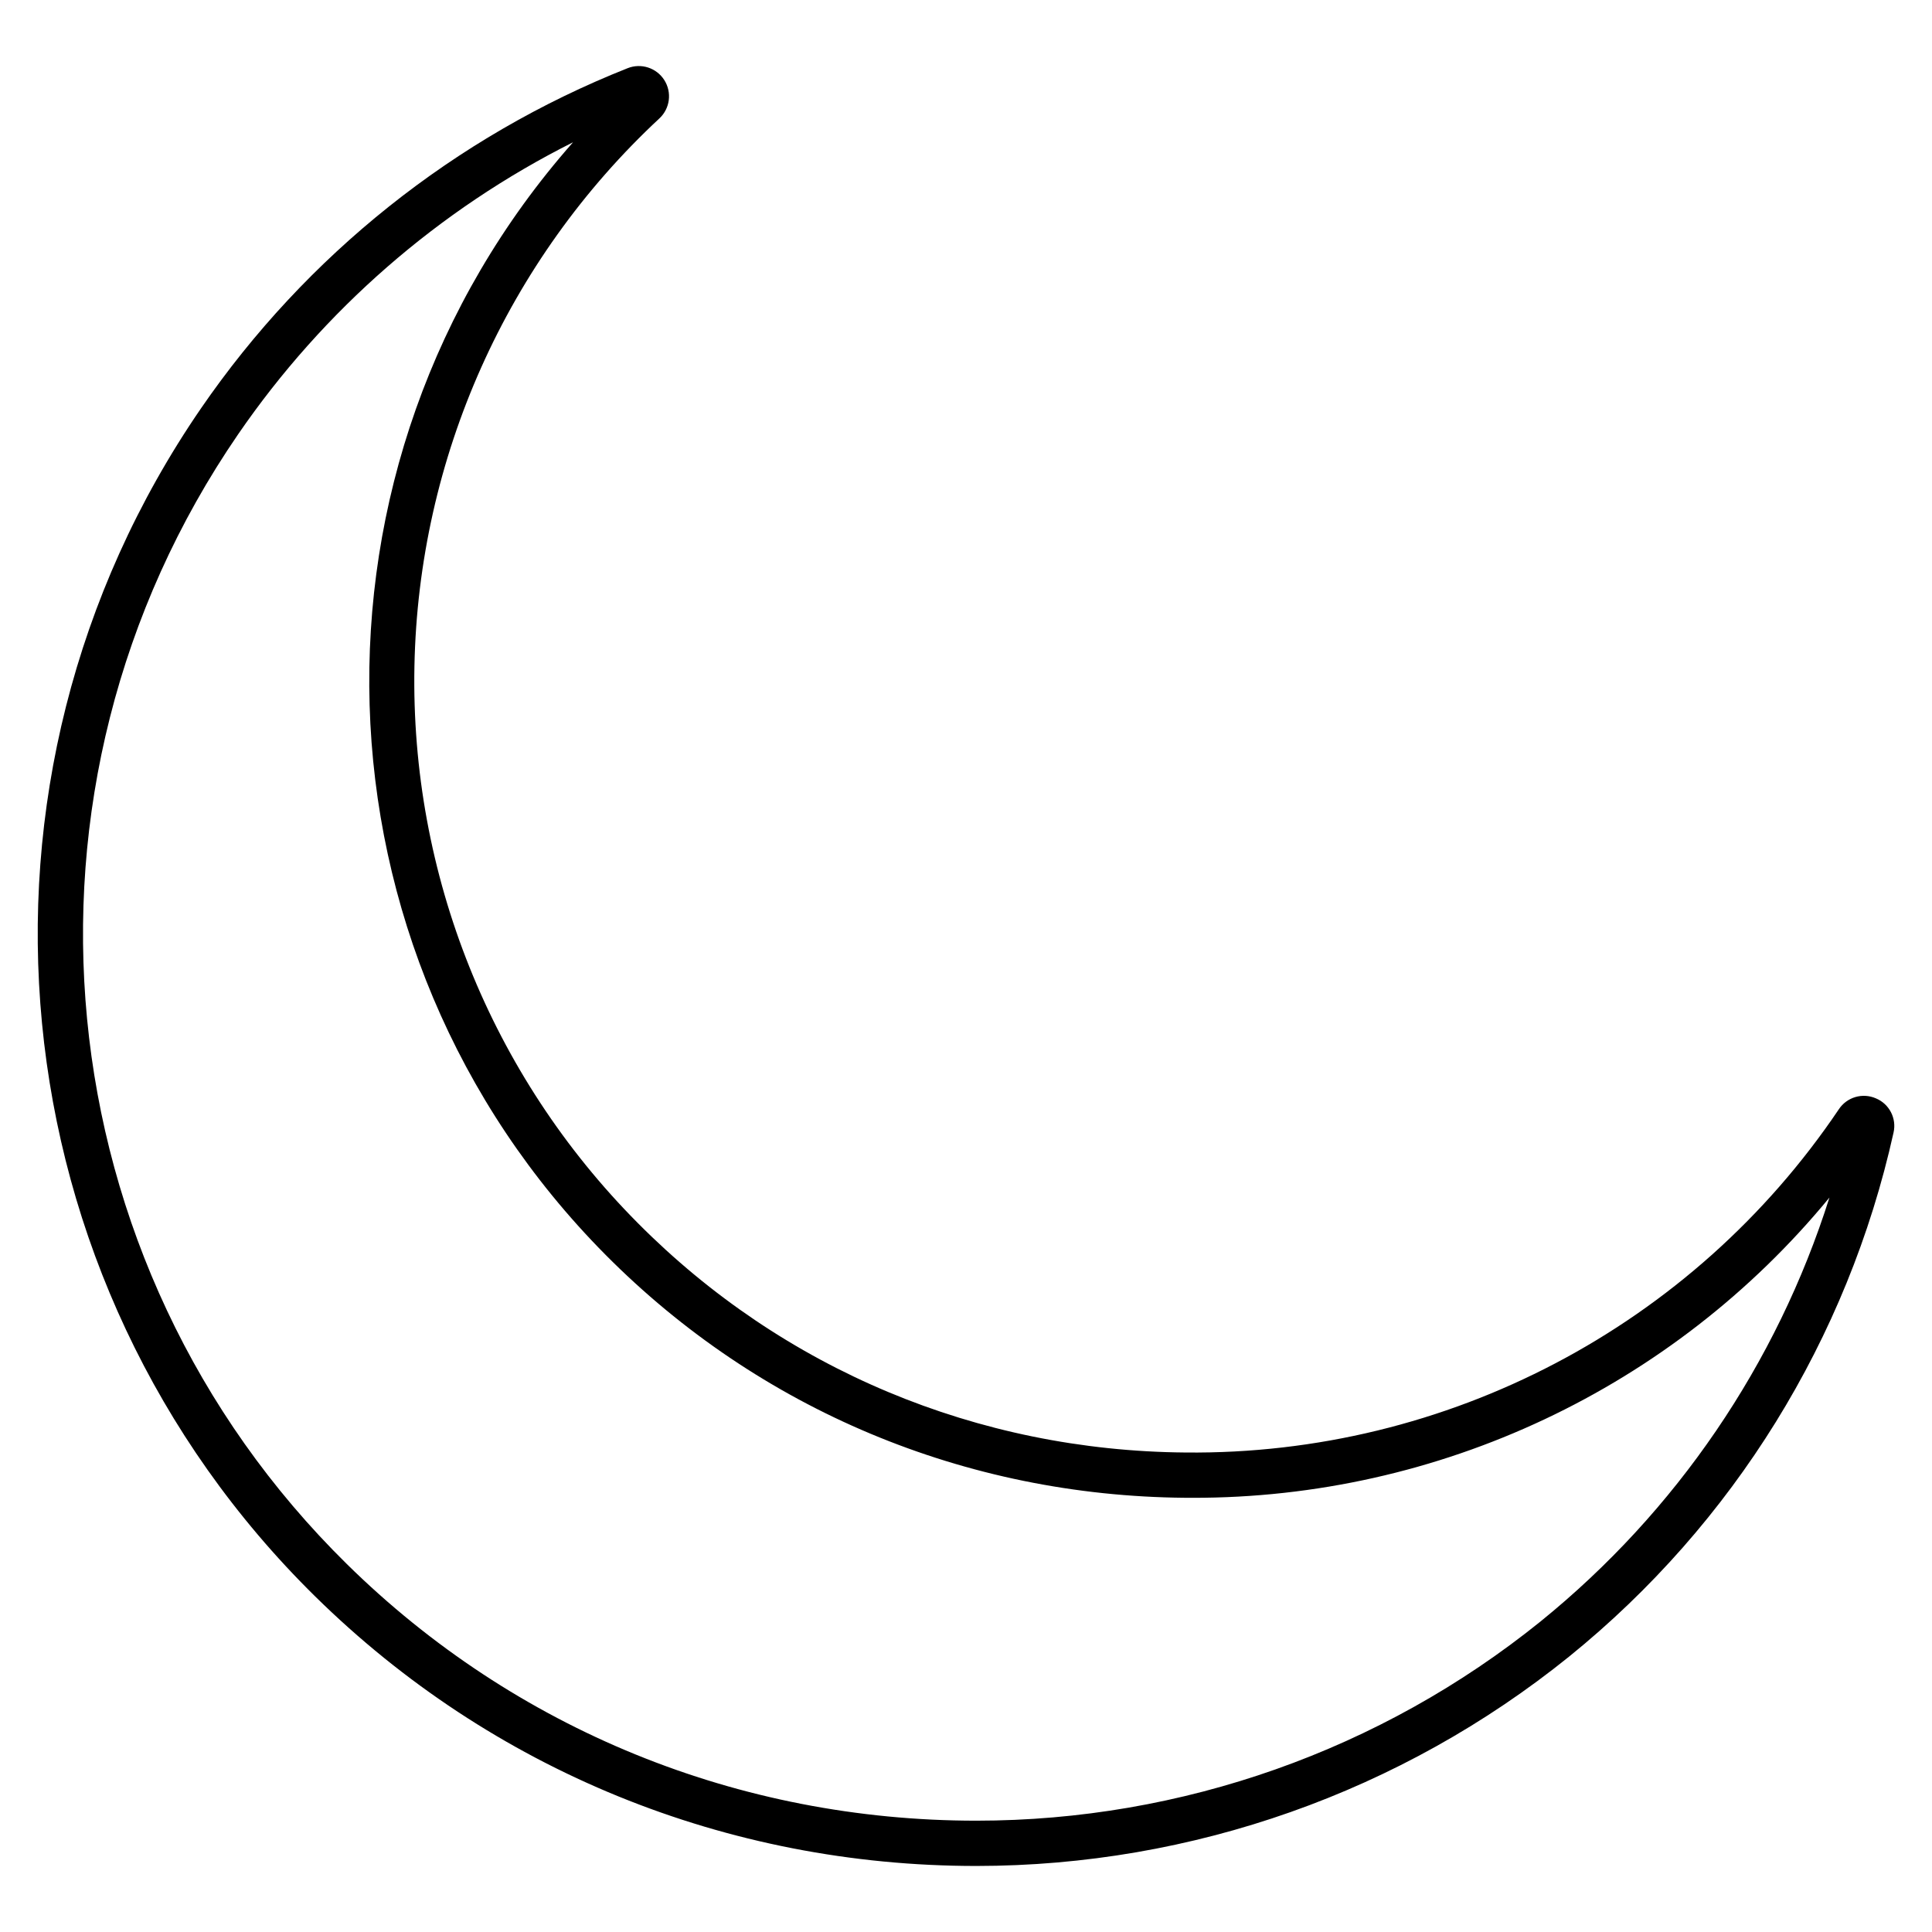
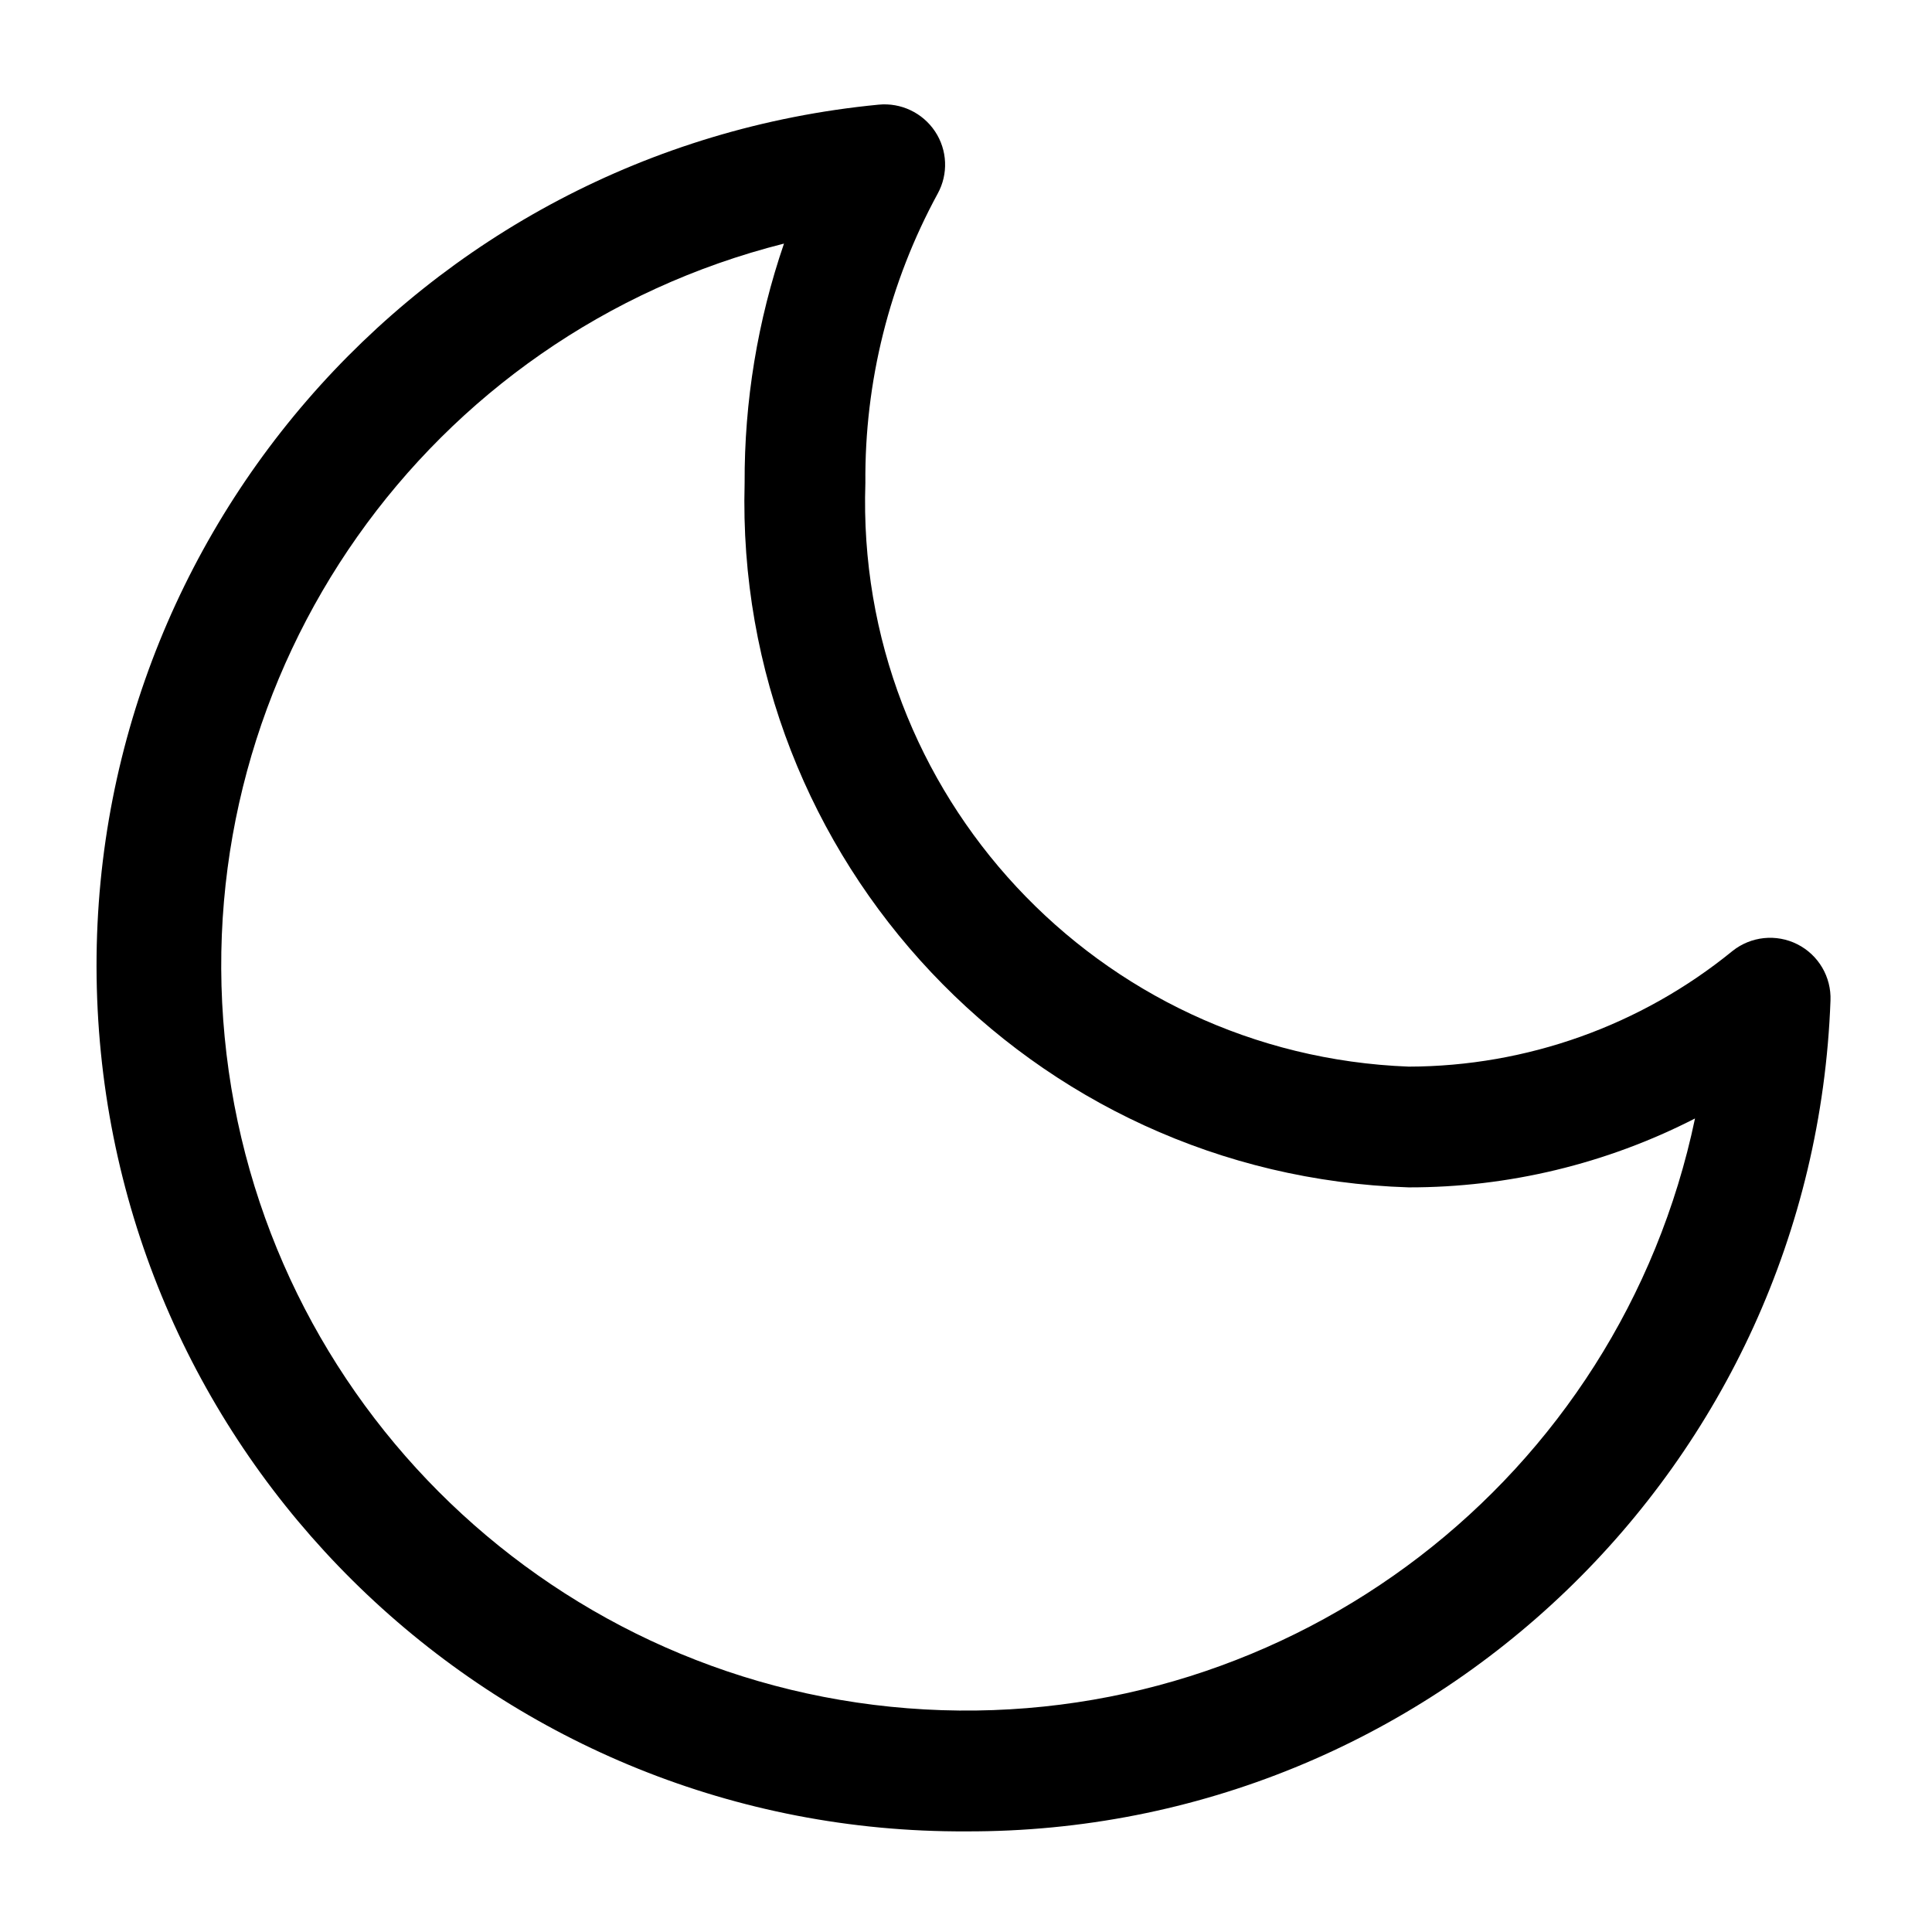
- <svg xmlns="http://www.w3.org/2000/svg" id="Guide" height="512" viewBox="0 0 512 512" width="512">
-   <path d="m497.139 291.079a7.955 7.955 0 0 0 -9.837 2.9 206.2 206.2 0 0 1 -173.135 90.951c-55.12-.455-106.666-22.053-145.144-60.814a203.685 203.685 0 0 1 5.723-292.736 8.012 8.012 0 0 0 -8.44-13.3 248.158 248.158 0 0 0 -113.071 90.186 246.145 246.145 0 0 0 30.28 314.794c46.813 46.069 109.046 71.44 175.232 71.44a250.283 250.283 0 0 0 157.1-55.5 247.629 247.629 0 0 0 85.963-138.863 7.909 7.909 0 0 0 -4.671-9.058zm-88.847 138.6a238.246 238.246 0 0 1 -149.545 52.821c-63.018 0-122.261-24.147-166.815-67.994a234.141 234.141 0 0 1 -28.811-299.437 236.089 236.089 0 0 1 88.738-77.364 215.841 215.841 0 0 0 8.648 294.862c40.721 41.021 95.257 63.878 153.56 64.36.617 0 1.226.008 1.842.008a218.123 218.123 0 0 0 168.911-79.57 236.207 236.207 0 0 1 -76.528 112.31z" fill="rgb(0,0,0)" />
+ <svg xmlns="http://www.w3.org/2000/svg" height="512" viewBox="0 0 24 24" width="512">
+   <g id="Layer_2" data-name="Layer 2">
+     <path d="m12 22.75a10.75 10.75 0 0 1 -1.085-21.45.754.754 0 0 1 .7.332.746.746 0 0 1 .033.774 7.387 7.387 0 0 0 -.898 3.594 7.021 7.021 0 0 0 6.75 7.25 6.385 6.385 0 0 0 4.021-1.436.75.75 0 0 1 1.218.615 10.713 10.713 0 0 1 -10.739 10.321zm-2.261-19.724a9.252 9.252 0 1 0 11.317 10.868 7.771 7.771 0 0 1 -3.556.856 8.521 8.521 0 0 1 -8.25-8.75 9.045 9.045 0 0 1 .489-2.974z" />
+   </g>
</svg>
